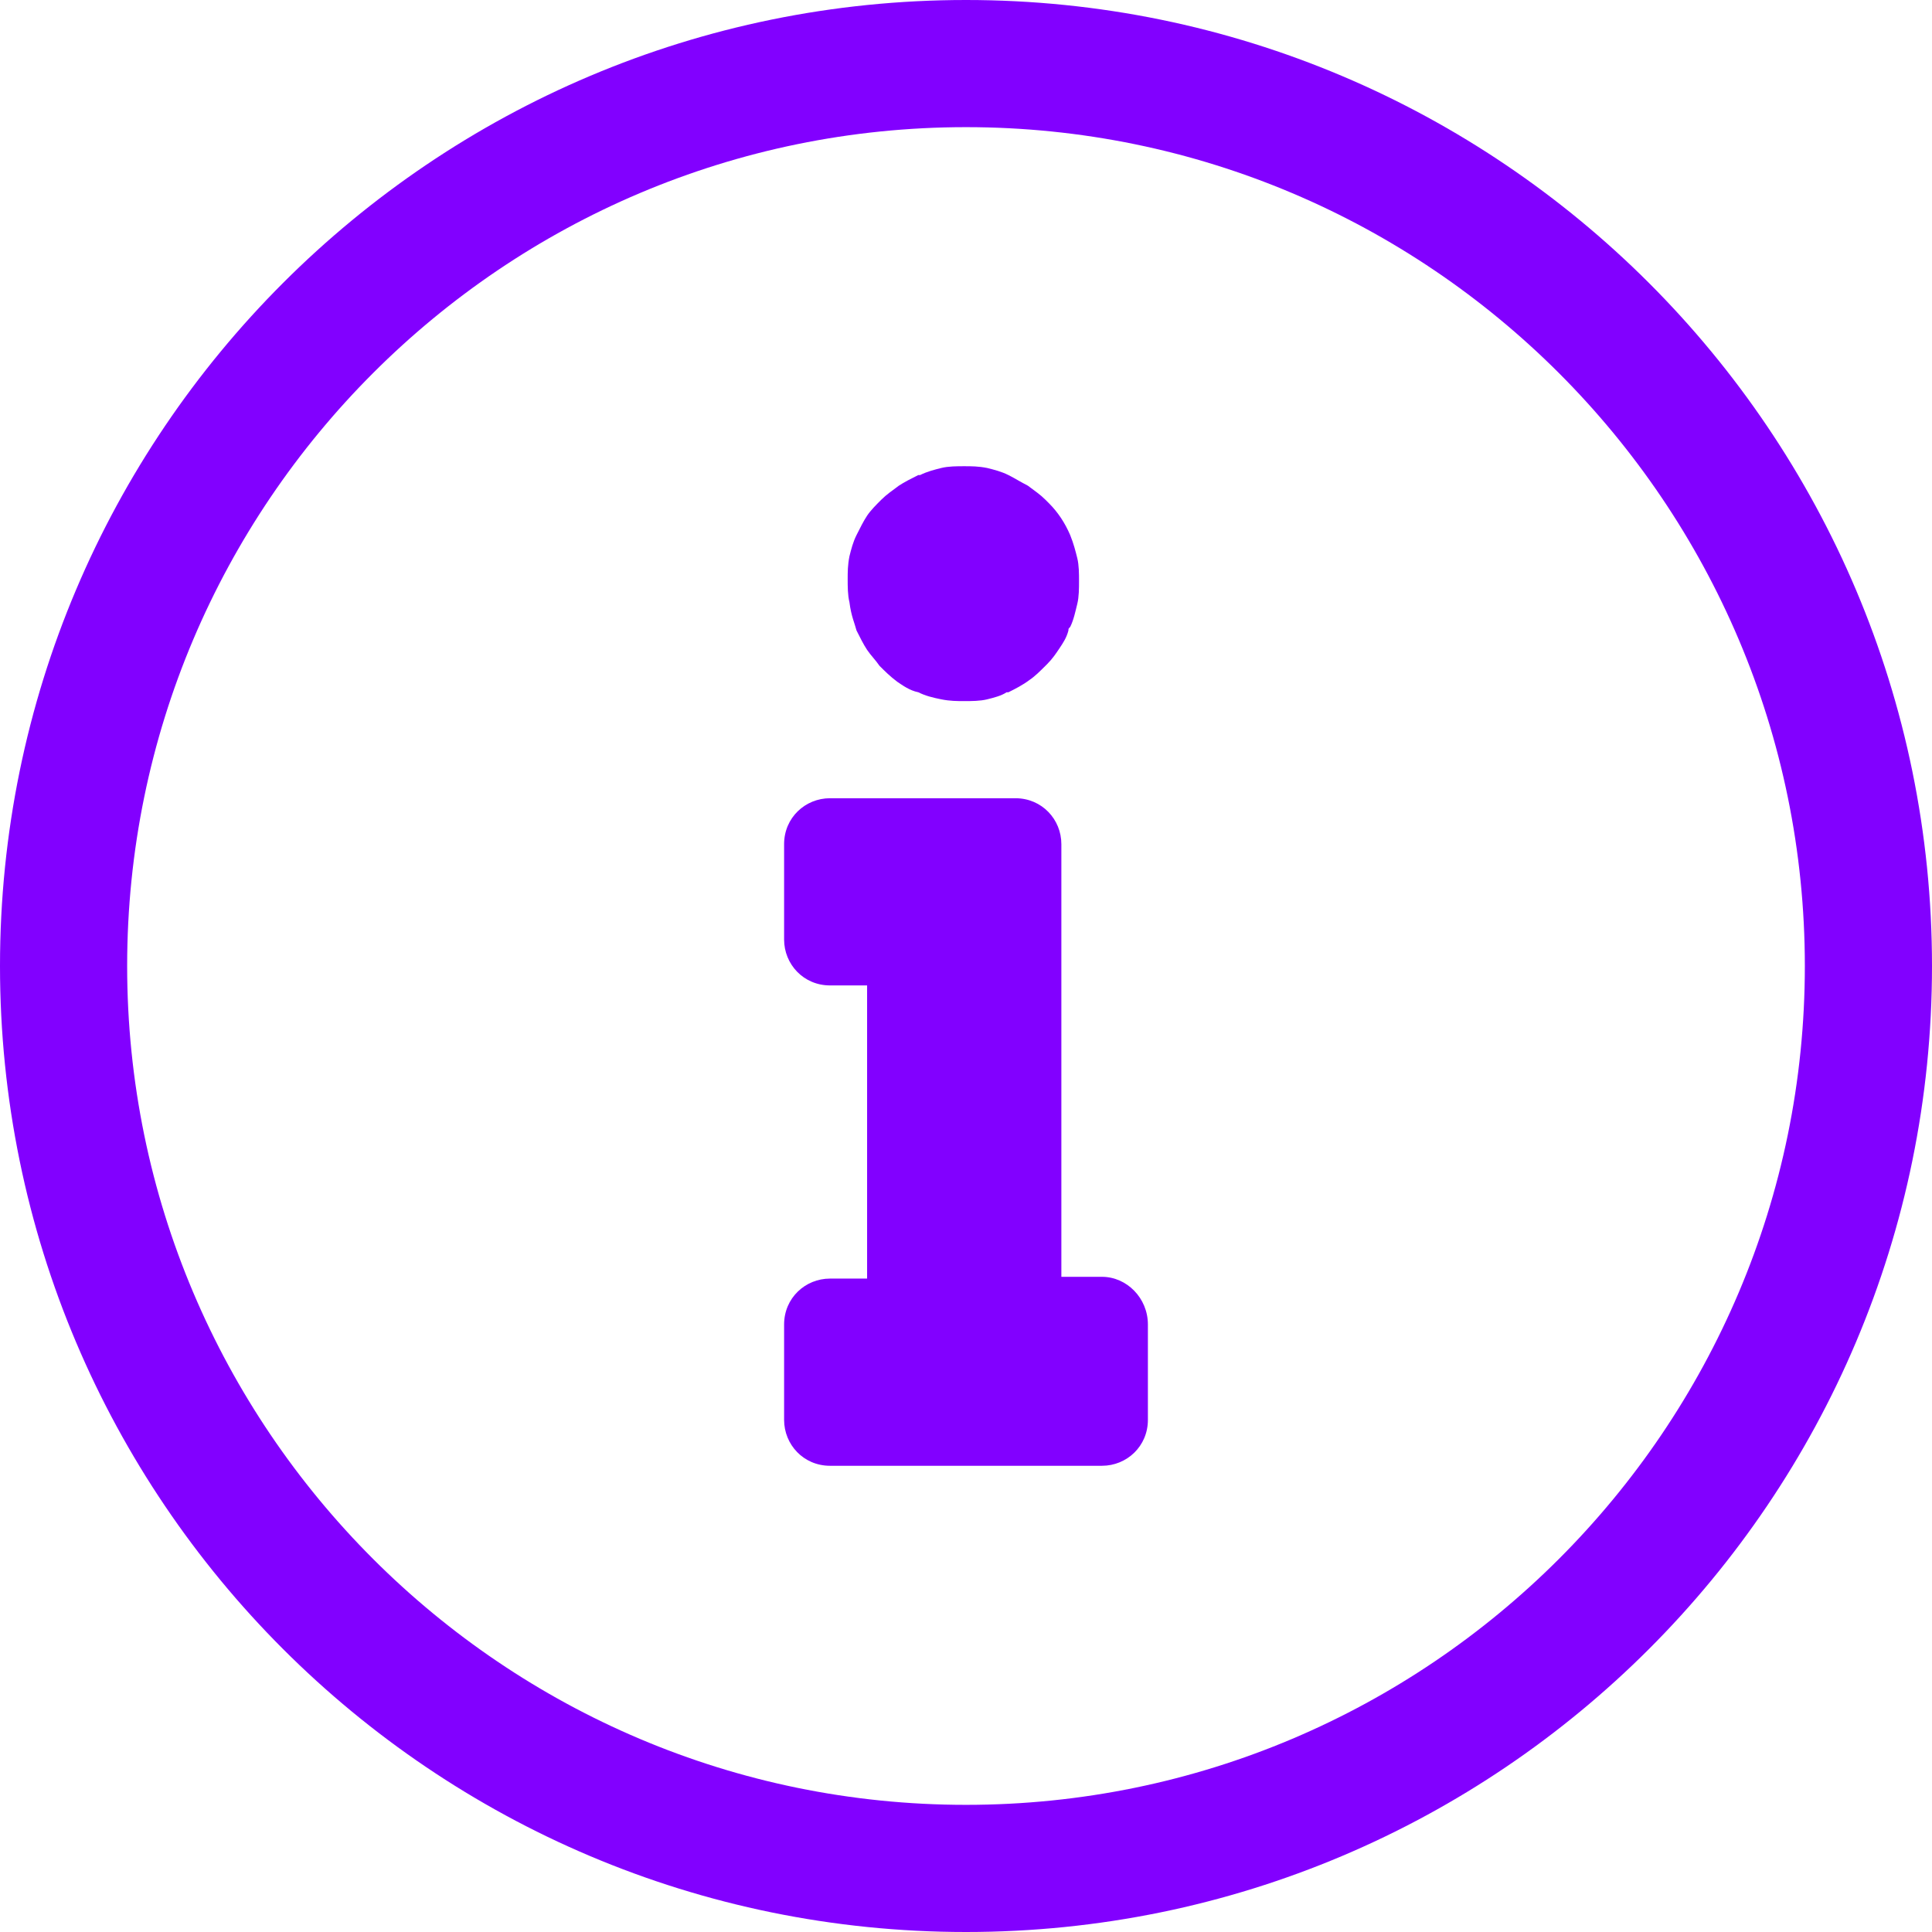
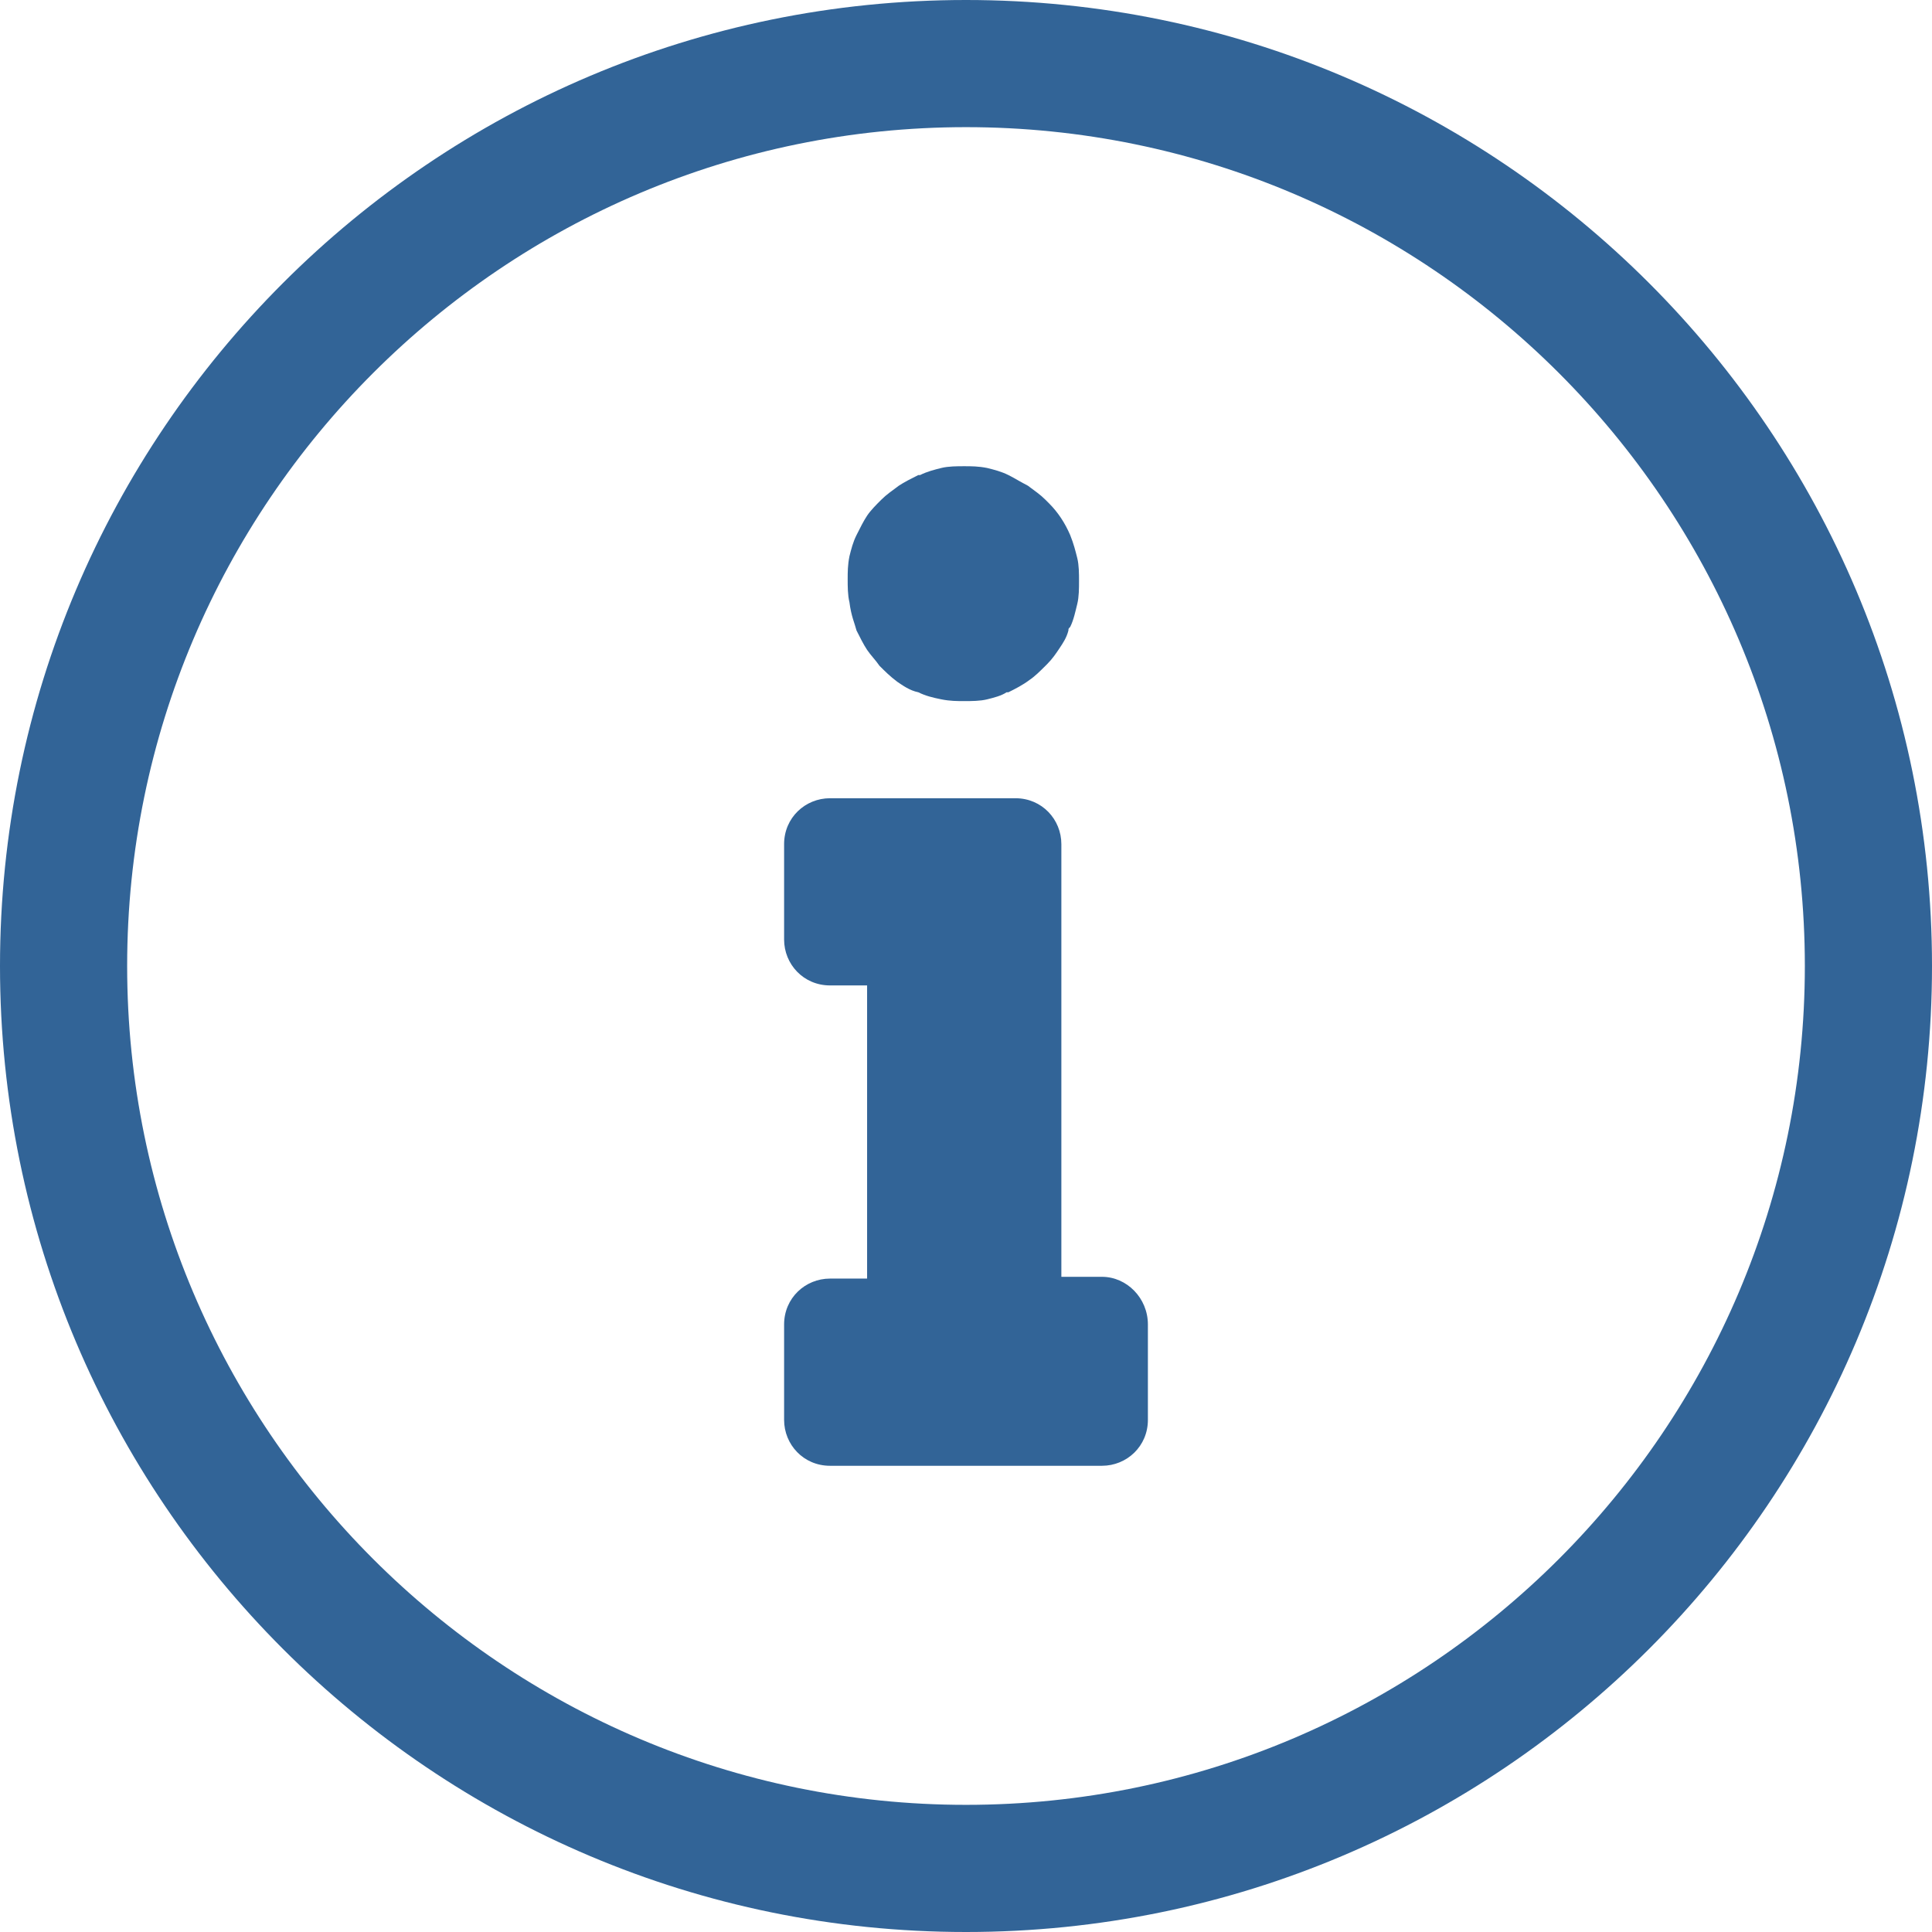
<svg xmlns="http://www.w3.org/2000/svg" version="1.1" id="Capa_1" x="0px" y="0px" viewBox="0 0 437.6 437.6" style="enable-background:new 0 0 437.6 437.6;" xml:space="preserve" width="512px" height="512px" class="">
  <g>
    <g>
      <g>
        <g>
-           <path d="M194,142.8c0.8,1.6,1.6,3.2,2.4,4.4c0.8,1.2,2,2.4,2.8,3.6c1.2,1.2,2.4,2.4,4,3.6c1.2,0.8,2.8,2,4.8,2.4     c1.6,0.8,3.2,1.2,5.2,1.6c2,0.4,3.6,0.4,5.2,0.4c1.6,0,3.6,0,5.2-0.4c1.6-0.4,3.2-0.8,4.4-1.6h0.4c1.6-0.8,3.2-1.6,4.8-2.8     c1.2-0.8,2.4-2,3.6-3.2l0.4-0.4c1.2-1.2,2-2.4,2.8-3.6s1.6-2.4,2-4c0-0.4,0-0.4,0.4-0.8c0.8-1.6,1.2-3.6,1.6-5.2     c0.4-1.6,0.4-3.6,0.4-5.2s0-3.6-0.4-5.2c-0.4-1.6-0.8-3.2-1.6-5.2c-1.2-2.8-2.8-5.2-4.8-7.2c-0.4-0.4-0.4-0.4-0.8-0.8     c-1.2-1.2-2.4-2-4-3.2c-1.6-0.8-2.8-1.6-4.4-2.4c-1.6-0.8-3.2-1.2-4.8-1.6c-2-0.4-3.6-0.4-5.2-0.4c-1.6,0-3.6,0-5.2,0.4     c-1.6,0.4-3.2,0.8-4.8,1.6H208c-1.6,0.8-3.2,1.6-4.4,2.4c-1.6,1.2-2.8,2-4,3.2c-1.2,1.2-2.4,2.4-3.2,3.6     c-0.8,1.2-1.6,2.8-2.4,4.4c-0.8,1.6-1.2,3.2-1.6,4.8c-0.4,2-0.4,3.6-0.4,5.2c0,1.6,0,3.6,0.4,5.2     C192.8,139.6,193.6,141.2,194,142.8z" data-original="#000000" class="active-path" data-old_color="#00AFFF" fill="#8200FF" />
-           <path d="M249.6,289.2h-9.2v-98c0-5.6-4.4-10.4-10.4-10.4h-42c-5.6,0-10.4,4.4-10.4,10.4v21.6c0,5.6,4.4,10.4,10.4,10.4h8.4v66.4     H188c-5.6,0-10.4,4.4-10.4,10.4v21.6c0,5.6,4.4,10.4,10.4,10.4h61.6c5.6,0,10.4-4.4,10.4-10.4V300     C260,294,255.2,289.2,249.6,289.2z" data-original="#000000" class="active-path" data-old_color="#00AFFF" fill="#8200FF" />
-           <path d="M218.8,0C98,0,0,98,0,218.8s98,218.8,218.8,218.8s218.8-98,218.8-218.8S339.6,0,218.8,0z M218.8,408.8     c-104.8,0-190-85.2-190-190s85.2-190,190-190s190,85.2,190,190S323.6,408.8,218.8,408.8z" data-original="#000000" class="active-path" data-old_color="#00AFFF" fill="#8200FF" />
+           <path d="M194,142.8c0.8,1.6,1.6,3.2,2.4,4.4c0.8,1.2,2,2.4,2.8,3.6c1.2,1.2,2.4,2.4,4,3.6c1.2,0.8,2.8,2,4.8,2.4     c1.6,0.8,3.2,1.2,5.2,1.6c2,0.4,3.6,0.4,5.2,0.4c1.6,0,3.6,0,5.2-0.4c1.6-0.4,3.2-0.8,4.4-1.6h0.4c1.6-0.8,3.2-1.6,4.8-2.8     c1.2-0.8,2.4-2,3.6-3.2l0.4-0.4c1.2-1.2,2-2.4,2.8-3.6s1.6-2.4,2-4c0-0.4,0-0.4,0.4-0.8c0.8-1.6,1.2-3.6,1.6-5.2     c0.4-1.6,0.4-3.6,0.4-5.2s0-3.6-0.4-5.2c-0.4-1.6-0.8-3.2-1.6-5.2c-1.2-2.8-2.8-5.2-4.8-7.2c-0.4-0.4-0.4-0.4-0.8-0.8     c-1.2-1.2-2.4-2-4-3.2c-1.6-0.8-2.8-1.6-4.4-2.4c-1.6-0.8-3.2-1.2-4.8-1.6c-2-0.4-3.6-0.4-5.2-0.4c-1.6,0-3.6,0-5.2,0.4     c-1.6,0.4-3.2,0.8-4.8,1.6H208c-1.6,0.8-3.2,1.6-4.4,2.4c-1.6,1.2-2.8,2-4,3.2c-1.2,1.2-2.4,2.4-3.2,3.6     c-0.8,1.2-1.6,2.8-2.4,4.4c-0.8,1.6-1.2,3.2-1.6,4.8c-0.4,2-0.4,3.6-0.4,5.2c0,1.6,0,3.6,0.4,5.2     C192.8,139.6,193.6,141.2,194,142.8z" data-original="#000000" class="active-path" data-old_color="#00AFFF" fill="#326497" />
+           <path d="M249.6,289.2h-9.2v-98c0-5.6-4.4-10.4-10.4-10.4h-42c-5.6,0-10.4,4.4-10.4,10.4v21.6c0,5.6,4.4,10.4,10.4,10.4h8.4v66.4     H188c-5.6,0-10.4,4.4-10.4,10.4v21.6c0,5.6,4.4,10.4,10.4,10.4h61.6c5.6,0,10.4-4.4,10.4-10.4V300     C260,294,255.2,289.2,249.6,289.2z" data-original="#000000" class="active-path" data-old_color="#00AFFF" fill="#326497" />
+           <path d="M218.8,0C98,0,0,98,0,218.8s98,218.8,218.8,218.8s218.8-98,218.8-218.8S339.6,0,218.8,0z M218.8,408.8     c-104.8,0-190-85.2-190-190s85.2-190,190-190s190,85.2,190,190S323.6,408.8,218.8,408.8z" data-original="#000000" class="active-path" data-old_color="#00AFFF" fill="#326497" />
        </g>
      </g>
    </g>
  </g>
</svg>
